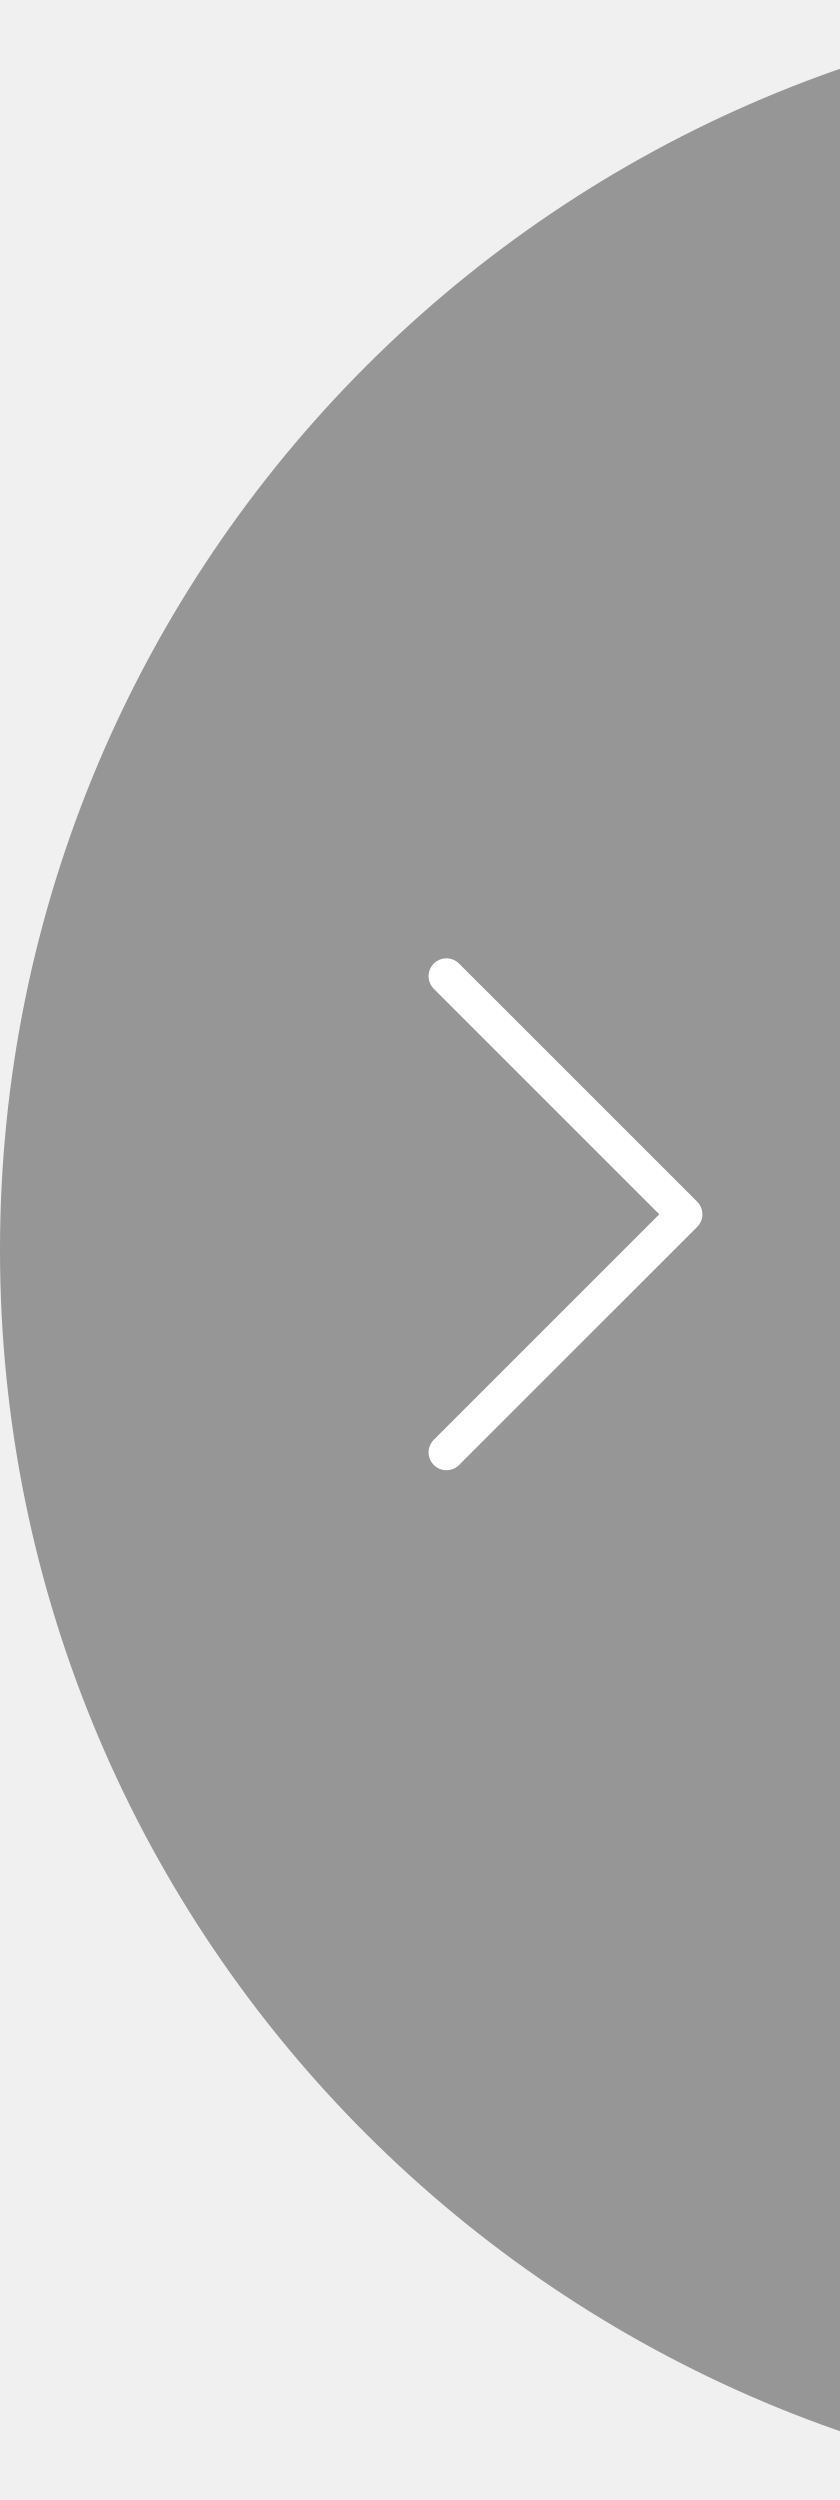
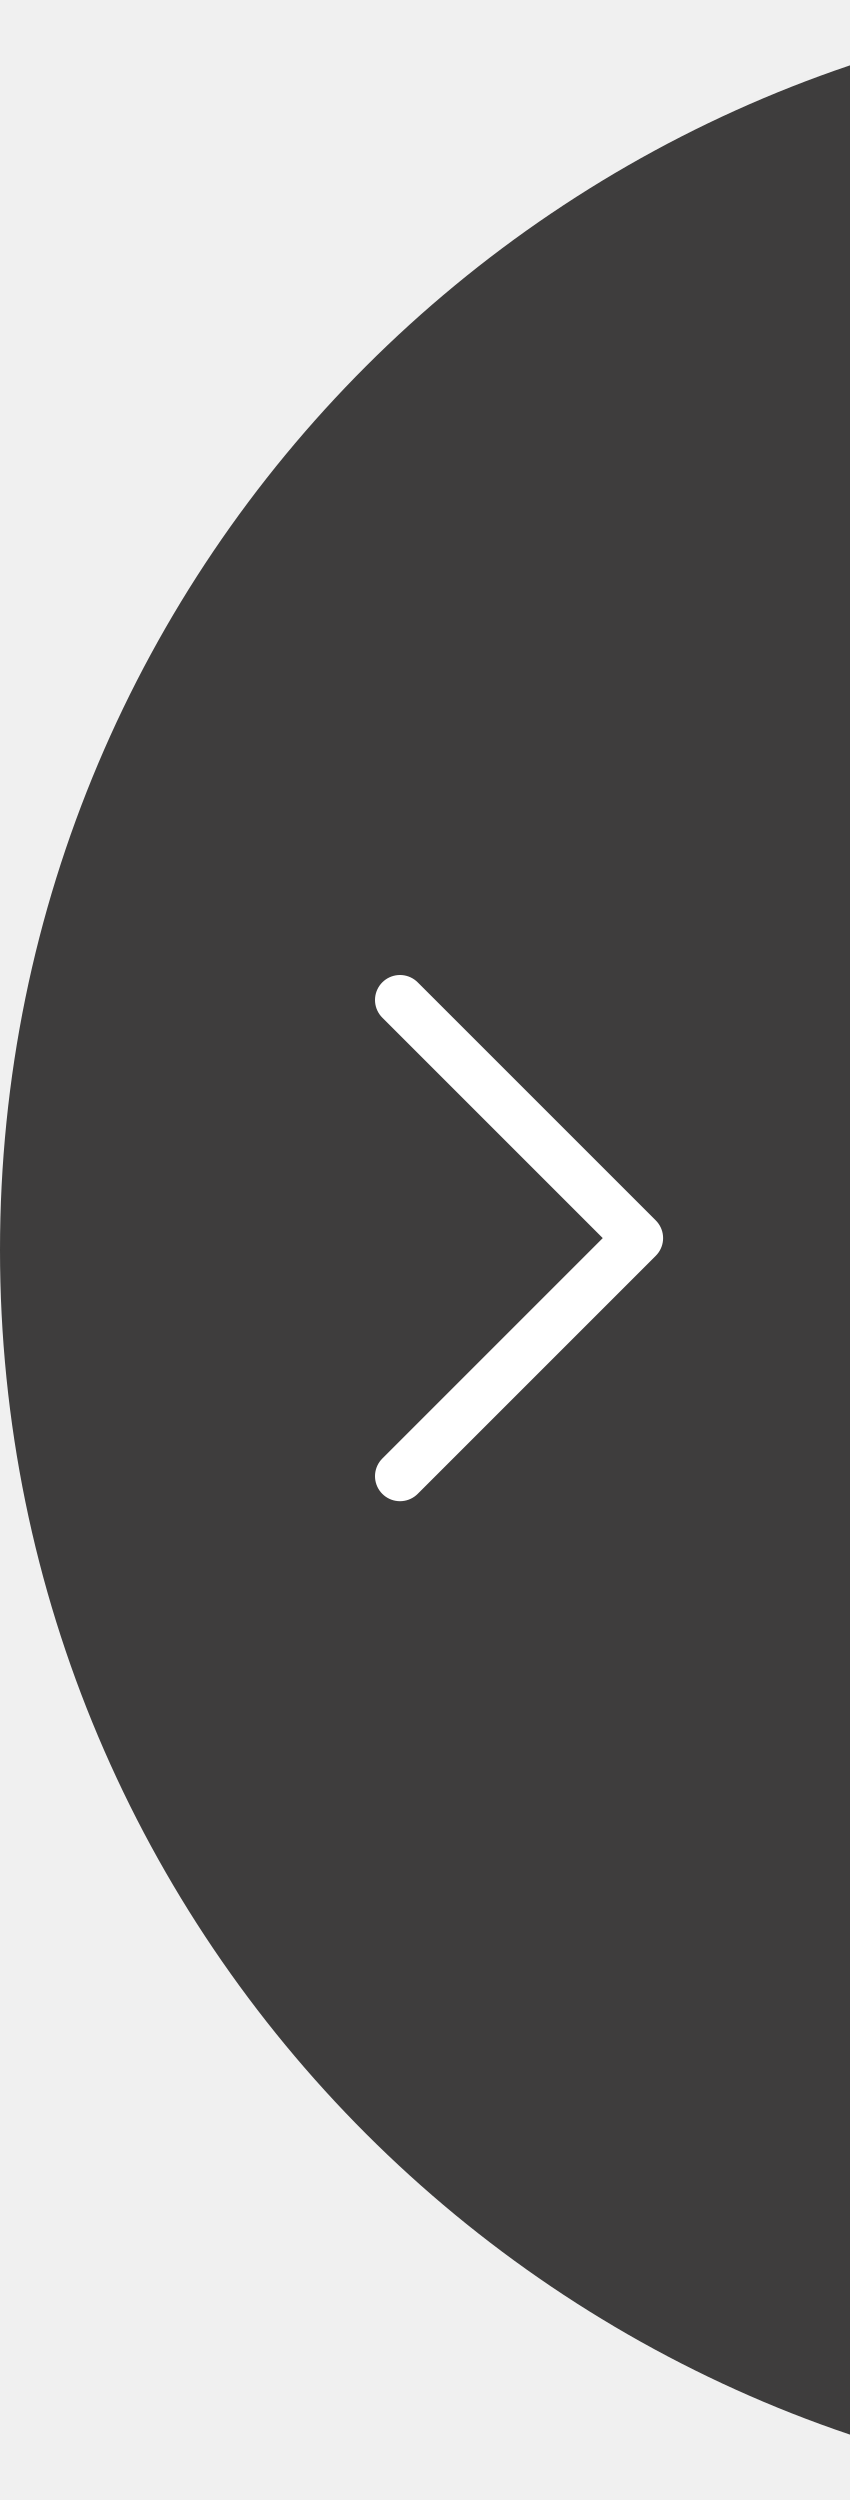
- <svg xmlns="http://www.w3.org/2000/svg" width="47" height="140" viewBox="0 0 47 140" fill="none">
-   <circle cx="70" cy="70" r="70" fill="#3E3D3D" fill-opacity="0.5" />
-   <path d="M25 54.667L38.334 68L25 81.333" stroke="white" stroke-width="2" stroke-linecap="round" stroke-linejoin="round" />
+ <svg xmlns="http://www.w3.org/2000/svg" width="34" height="100" viewBox="0 0 34 100" fill="none">
+   <circle cx="50" cy="50" r="50" fill="#3E3D3D" />
+   <path d="M16 40L25.524 49.524L16 59.048" stroke="white" stroke-width="2" stroke-linecap="round" stroke-linejoin="round" />
</svg>
